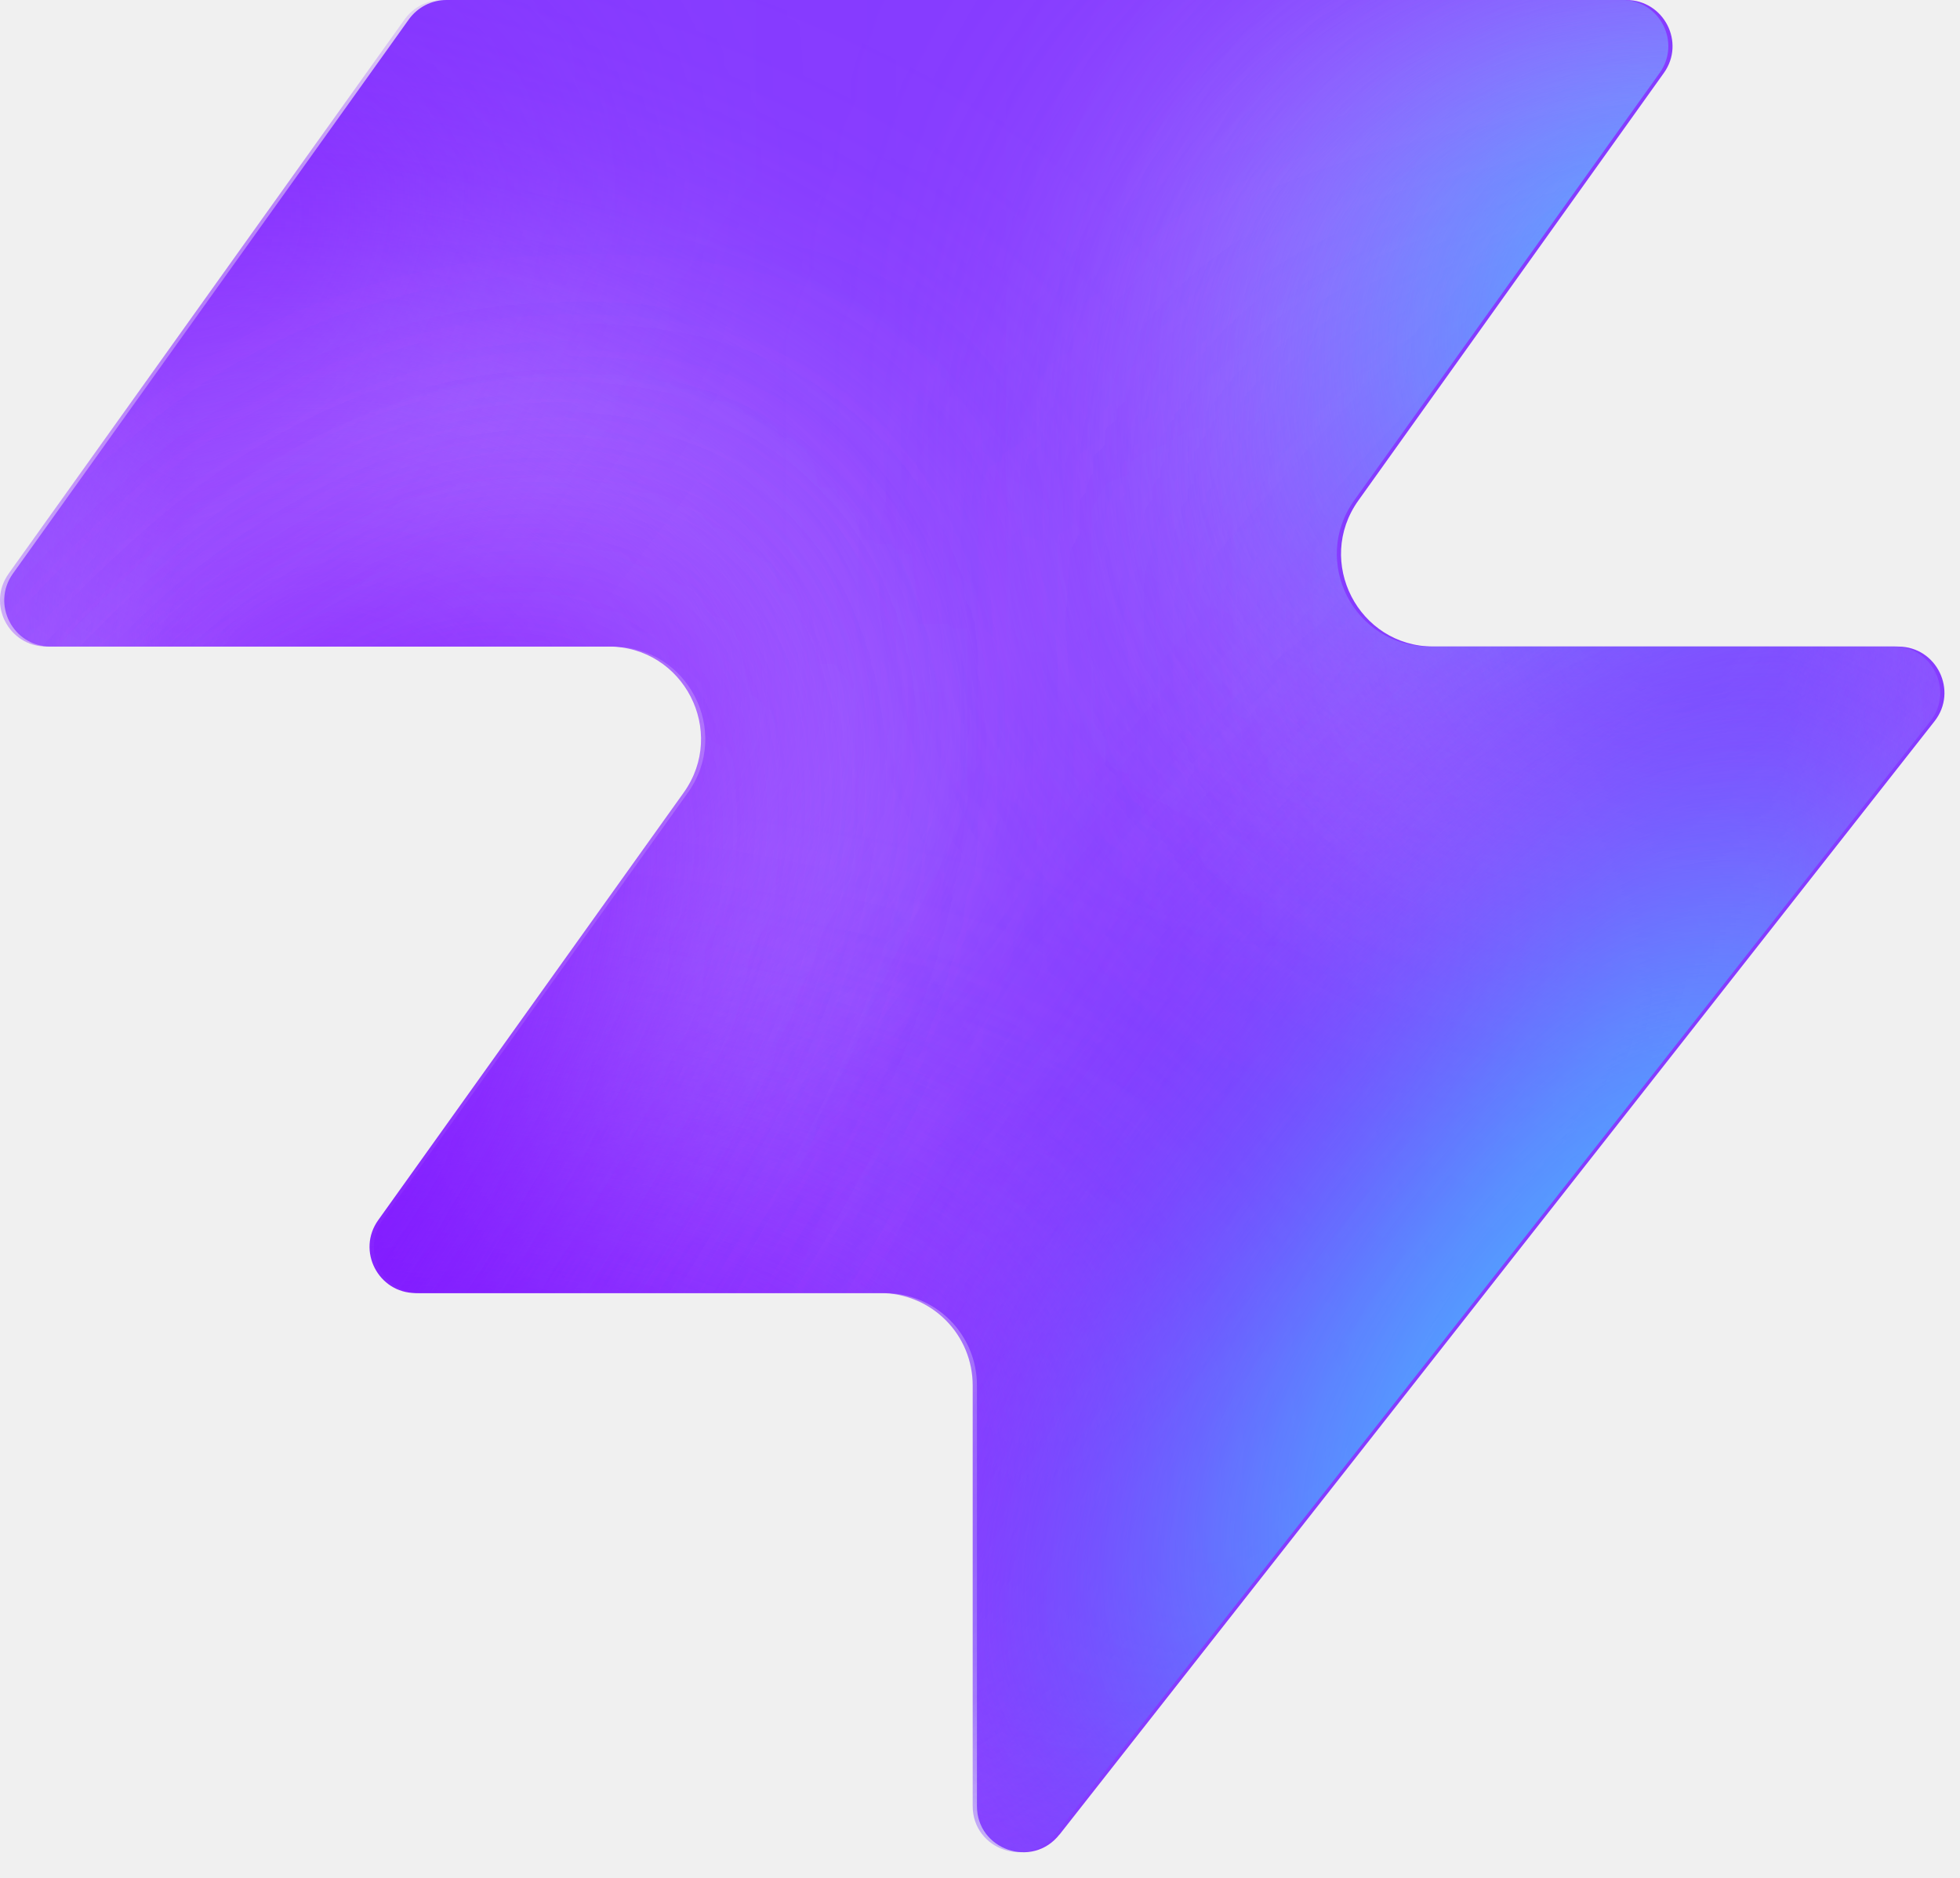
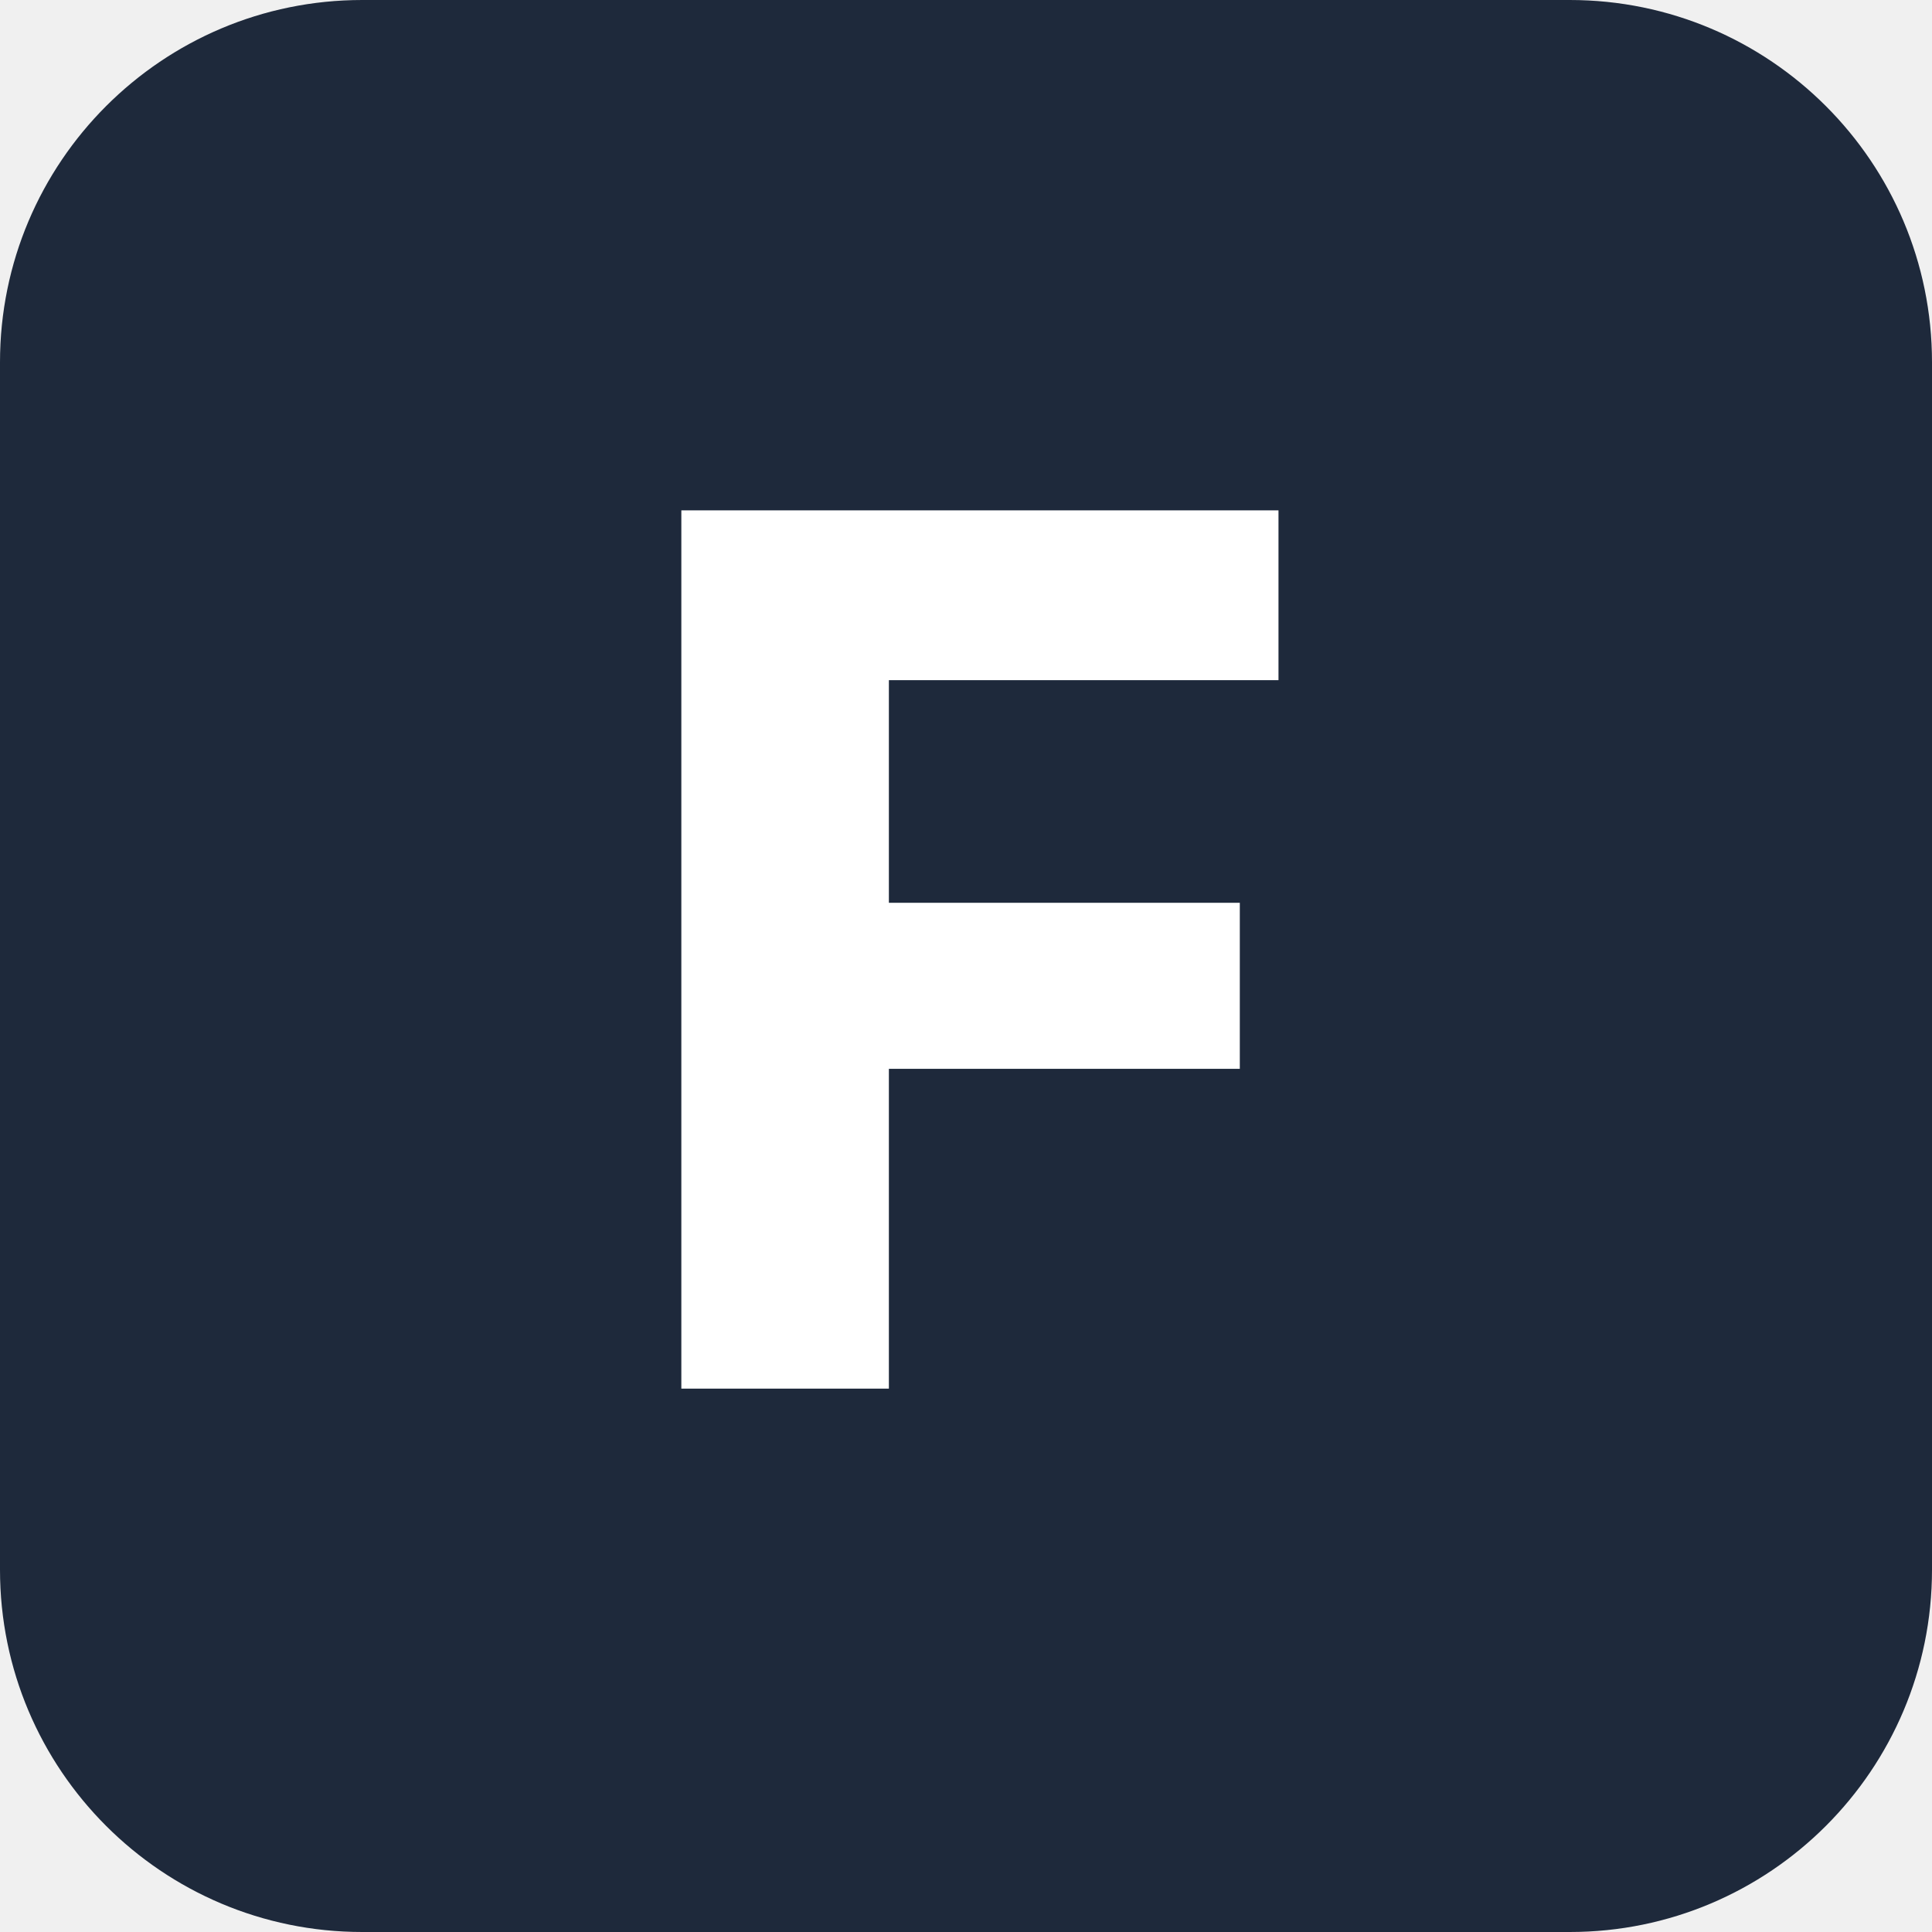
- <svg xmlns="http://www.w3.org/2000/svg" width="48" height="46" fill="none" viewBox="0 0 48 46">
-   <path fill="#863bff" d="M25.946 44.938c-.664.845-2.021.375-2.021-.698V33.937a2.26 2.26 0 0 0-2.262-2.262H10.287c-.92 0-1.456-1.04-.92-1.788l7.48-10.471c1.07-1.497 0-3.578-1.842-3.578H1.237c-.92 0-1.456-1.04-.92-1.788L10.013.474c.214-.297.556-.474.92-.474h28.894c.92 0 1.456 1.04.92 1.788l-7.48 10.471c-1.07 1.498 0 3.579 1.842 3.579h11.377c.943 0 1.473 1.088.89 1.83L25.947 44.94z" style="fill:#863bff;fill:color(display-p3 .525 .23 1);fill-opacity:1" />
-   <mask id="a" width="48" height="46" x="0" y="0" maskUnits="userSpaceOnUse" style="mask-type:alpha">
-     <path fill="#000" d="M25.842 44.938c-.664.844-2.021.375-2.021-.698V33.937a2.26 2.26 0 0 0-2.262-2.262H10.183c-.92 0-1.456-1.04-.92-1.788l7.48-10.471c1.07-1.498 0-3.579-1.842-3.579H1.133c-.92 0-1.456-1.04-.92-1.787L9.91.473c.214-.297.556-.474.92-.474h28.894c.92 0 1.456 1.04.92 1.788l-7.48 10.471c-1.07 1.498 0 3.578 1.842 3.578h11.377c.943 0 1.473 1.088.89 1.832L25.843 44.94z" style="fill:#000;fill-opacity:1" />
-   </mask>
-   <g mask="url(#a)">
-     <g filter="url(#b)">
-       <ellipse cx="5.508" cy="14.704" fill="#ede6ff" rx="5.508" ry="14.704" style="fill:#ede6ff;fill:color(display-p3 .927 .903 1);fill-opacity:1" transform="matrix(.00324 1 1 -.00324 -4.47 31.516)" />
-     </g>
-     <g filter="url(#c)">
-       <ellipse cx="10.399" cy="29.851" fill="#ede6ff" rx="10.399" ry="29.851" style="fill:#ede6ff;fill:color(display-p3 .927 .903 1);fill-opacity:1" transform="matrix(.00324 1 1 -.00324 -39.328 7.883)" />
-     </g>
-     <g filter="url(#d)">
-       <ellipse cx="5.508" cy="30.487" fill="#7e14ff" rx="5.508" ry="30.487" style="fill:#7e14ff;fill:color(display-p3 .492 .077 1);fill-opacity:1" transform="rotate(89.814 -25.913 -14.639)scale(1 -1)" />
-     </g>
-     <g filter="url(#e)">
-       <ellipse cx="5.508" cy="30.599" fill="#7e14ff" rx="5.508" ry="30.599" style="fill:#7e14ff;fill:color(display-p3 .492 .077 1);fill-opacity:1" transform="rotate(89.814 -32.644 -3.334)scale(1 -1)" />
-     </g>
-     <g filter="url(#f)">
-       <ellipse cx="5.508" cy="30.599" fill="#7e14ff" rx="5.508" ry="30.599" style="fill:#7e14ff;fill:color(display-p3 .492 .077 1);fill-opacity:1" transform="matrix(.00324 1 1 -.00324 -34.34 30.47)" />
-     </g>
-     <g filter="url(#g)">
-       <ellipse cx="14.072" cy="22.078" fill="#ede6ff" rx="14.072" ry="22.078" style="fill:#ede6ff;fill:color(display-p3 .927 .903 1);fill-opacity:1" transform="rotate(93.35 24.506 48.493)scale(-1 1)" />
-     </g>
-     <g filter="url(#h)">
-       <ellipse cx="3.47" cy="21.501" fill="#7e14ff" rx="3.47" ry="21.501" style="fill:#7e14ff;fill:color(display-p3 .492 .077 1);fill-opacity:1" transform="rotate(89.009 28.708 47.59)scale(-1 1)" />
-     </g>
-     <g filter="url(#i)">
-       <ellipse cx="3.47" cy="21.501" fill="#7e14ff" rx="3.47" ry="21.501" style="fill:#7e14ff;fill:color(display-p3 .492 .077 1);fill-opacity:1" transform="rotate(89.009 28.708 47.59)scale(-1 1)" />
-     </g>
-     <g filter="url(#j)">
-       <ellipse cx=".387" cy="8.972" fill="#7e14ff" rx="4.407" ry="29.108" style="fill:#7e14ff;fill:color(display-p3 .492 .077 1);fill-opacity:1" transform="rotate(39.51 .387 8.972)" />
-     </g>
-     <g filter="url(#k)">
-       <ellipse cx="47.523" cy="-6.092" fill="#7e14ff" rx="4.407" ry="29.108" style="fill:#7e14ff;fill:color(display-p3 .492 .077 1);fill-opacity:1" transform="rotate(37.892 47.523 -6.092)" />
-     </g>
-     <g filter="url(#l)">
-       <ellipse cx="41.412" cy="6.333" fill="#47bfff" rx="5.971" ry="9.665" style="fill:#47bfff;fill:color(display-p3 .28 .748 1);fill-opacity:1" transform="rotate(37.892 41.412 6.333)" />
-     </g>
-     <g filter="url(#m)">
-       <ellipse cx="-1.879" cy="38.332" fill="#7e14ff" rx="4.407" ry="29.108" style="fill:#7e14ff;fill:color(display-p3 .492 .077 1);fill-opacity:1" transform="rotate(37.892 -1.88 38.332)" />
-     </g>
-     <g filter="url(#n)">
-       <ellipse cx="-1.879" cy="38.332" fill="#7e14ff" rx="4.407" ry="29.108" style="fill:#7e14ff;fill:color(display-p3 .492 .077 1);fill-opacity:1" transform="rotate(37.892 -1.88 38.332)" />
-     </g>
-     <g filter="url(#o)">
-       <ellipse cx="35.651" cy="29.907" fill="#7e14ff" rx="4.407" ry="29.108" style="fill:#7e14ff;fill:color(display-p3 .492 .077 1);fill-opacity:1" transform="rotate(37.892 35.651 29.907)" />
-     </g>
-     <g filter="url(#p)">
-       <ellipse cx="38.418" cy="32.4" fill="#47bfff" rx="5.971" ry="15.297" style="fill:#47bfff;fill:color(display-p3 .28 .748 1);fill-opacity:1" transform="rotate(37.892 38.418 32.4)" />
-     </g>
-   </g>
-   <defs>
-     <filter id="b" width="60.045" height="41.654" x="-19.77" y="16.149" color-interpolation-filters="sRGB" filterUnits="userSpaceOnUse">
-       <feFlood flood-opacity="0" result="BackgroundImageFix" />
-       <feBlend in="SourceGraphic" in2="BackgroundImageFix" result="shape" />
-       <feGaussianBlur result="effect1_foregroundBlur_2002_17158" stdDeviation="7.659" />
-     </filter>
-     <filter id="c" width="90.34" height="51.437" x="-54.613" y="-7.533" color-interpolation-filters="sRGB" filterUnits="userSpaceOnUse">
-       <feFlood flood-opacity="0" result="BackgroundImageFix" />
-       <feBlend in="SourceGraphic" in2="BackgroundImageFix" result="shape" />
-       <feGaussianBlur result="effect1_foregroundBlur_2002_17158" stdDeviation="7.659" />
-     </filter>
-     <filter id="d" width="79.355" height="29.4" x="-49.64" y="2.03" color-interpolation-filters="sRGB" filterUnits="userSpaceOnUse">
-       <feFlood flood-opacity="0" result="BackgroundImageFix" />
-       <feBlend in="SourceGraphic" in2="BackgroundImageFix" result="shape" />
-       <feGaussianBlur result="effect1_foregroundBlur_2002_17158" stdDeviation="4.596" />
-     </filter>
-     <filter id="e" width="79.579" height="29.4" x="-45.045" y="20.029" color-interpolation-filters="sRGB" filterUnits="userSpaceOnUse">
-       <feFlood flood-opacity="0" result="BackgroundImageFix" />
-       <feBlend in="SourceGraphic" in2="BackgroundImageFix" result="shape" />
-       <feGaussianBlur result="effect1_foregroundBlur_2002_17158" stdDeviation="4.596" />
-     </filter>
-     <filter id="f" width="79.579" height="29.4" x="-43.513" y="21.178" color-interpolation-filters="sRGB" filterUnits="userSpaceOnUse">
-       <feFlood flood-opacity="0" result="BackgroundImageFix" />
-       <feBlend in="SourceGraphic" in2="BackgroundImageFix" result="shape" />
-       <feGaussianBlur result="effect1_foregroundBlur_2002_17158" stdDeviation="4.596" />
-     </filter>
-     <filter id="g" width="74.749" height="58.852" x="15.756" y="-17.901" color-interpolation-filters="sRGB" filterUnits="userSpaceOnUse">
-       <feFlood flood-opacity="0" result="BackgroundImageFix" />
-       <feBlend in="SourceGraphic" in2="BackgroundImageFix" result="shape" />
-       <feGaussianBlur result="effect1_foregroundBlur_2002_17158" stdDeviation="7.659" />
-     </filter>
-     <filter id="h" width="61.377" height="25.362" x="23.548" y="2.284" color-interpolation-filters="sRGB" filterUnits="userSpaceOnUse">
-       <feFlood flood-opacity="0" result="BackgroundImageFix" />
-       <feBlend in="SourceGraphic" in2="BackgroundImageFix" result="shape" />
-       <feGaussianBlur result="effect1_foregroundBlur_2002_17158" stdDeviation="4.596" />
-     </filter>
-     <filter id="i" width="61.377" height="25.362" x="23.548" y="2.284" color-interpolation-filters="sRGB" filterUnits="userSpaceOnUse">
-       <feFlood flood-opacity="0" result="BackgroundImageFix" />
-       <feBlend in="SourceGraphic" in2="BackgroundImageFix" result="shape" />
-       <feGaussianBlur result="effect1_foregroundBlur_2002_17158" stdDeviation="4.596" />
-     </filter>
-     <filter id="j" width="56.045" height="63.649" x="-27.636" y="-22.853" color-interpolation-filters="sRGB" filterUnits="userSpaceOnUse">
-       <feFlood flood-opacity="0" result="BackgroundImageFix" />
-       <feBlend in="SourceGraphic" in2="BackgroundImageFix" result="shape" />
-       <feGaussianBlur result="effect1_foregroundBlur_2002_17158" stdDeviation="4.596" />
-     </filter>
-     <filter id="k" width="54.814" height="64.646" x="20.116" y="-38.415" color-interpolation-filters="sRGB" filterUnits="userSpaceOnUse">
-       <feFlood flood-opacity="0" result="BackgroundImageFix" />
-       <feBlend in="SourceGraphic" in2="BackgroundImageFix" result="shape" />
-       <feGaussianBlur result="effect1_foregroundBlur_2002_17158" stdDeviation="4.596" />
-     </filter>
-     <filter id="l" width="33.541" height="35.313" x="24.641" y="-11.323" color-interpolation-filters="sRGB" filterUnits="userSpaceOnUse">
-       <feFlood flood-opacity="0" result="BackgroundImageFix" />
-       <feBlend in="SourceGraphic" in2="BackgroundImageFix" result="shape" />
-       <feGaussianBlur result="effect1_foregroundBlur_2002_17158" stdDeviation="4.596" />
-     </filter>
-     <filter id="m" width="54.814" height="64.646" x="-29.286" y="6.009" color-interpolation-filters="sRGB" filterUnits="userSpaceOnUse">
-       <feFlood flood-opacity="0" result="BackgroundImageFix" />
-       <feBlend in="SourceGraphic" in2="BackgroundImageFix" result="shape" />
-       <feGaussianBlur result="effect1_foregroundBlur_2002_17158" stdDeviation="4.596" />
-     </filter>
-     <filter id="n" width="54.814" height="64.646" x="-29.286" y="6.009" color-interpolation-filters="sRGB" filterUnits="userSpaceOnUse">
-       <feFlood flood-opacity="0" result="BackgroundImageFix" />
-       <feBlend in="SourceGraphic" in2="BackgroundImageFix" result="shape" />
-       <feGaussianBlur result="effect1_foregroundBlur_2002_17158" stdDeviation="4.596" />
-     </filter>
-     <filter id="o" width="54.814" height="64.646" x="8.244" y="-2.416" color-interpolation-filters="sRGB" filterUnits="userSpaceOnUse">
-       <feFlood flood-opacity="0" result="BackgroundImageFix" />
-       <feBlend in="SourceGraphic" in2="BackgroundImageFix" result="shape" />
-       <feGaussianBlur result="effect1_foregroundBlur_2002_17158" stdDeviation="4.596" />
-     </filter>
-     <filter id="p" width="39.409" height="43.623" x="18.713" y="10.588" color-interpolation-filters="sRGB" filterUnits="userSpaceOnUse">
-       <feFlood flood-opacity="0" result="BackgroundImageFix" />
-       <feBlend in="SourceGraphic" in2="BackgroundImageFix" result="shape" />
-       <feGaussianBlur result="effect1_foregroundBlur_2002_17158" stdDeviation="4.596" />
-     </filter>
-   </defs>
+ <svg xmlns="http://www.w3.org/2000/svg" viewBox="0 0 32 32">
+   <rect width="32" height="32" rx="6" fill="#1e293b" />
+   <text x="16" y="23" font-family="system-ui, -apple-system, sans-serif" font-size="20" font-weight="800" text-anchor="middle" fill="white">F</text>
</svg>
